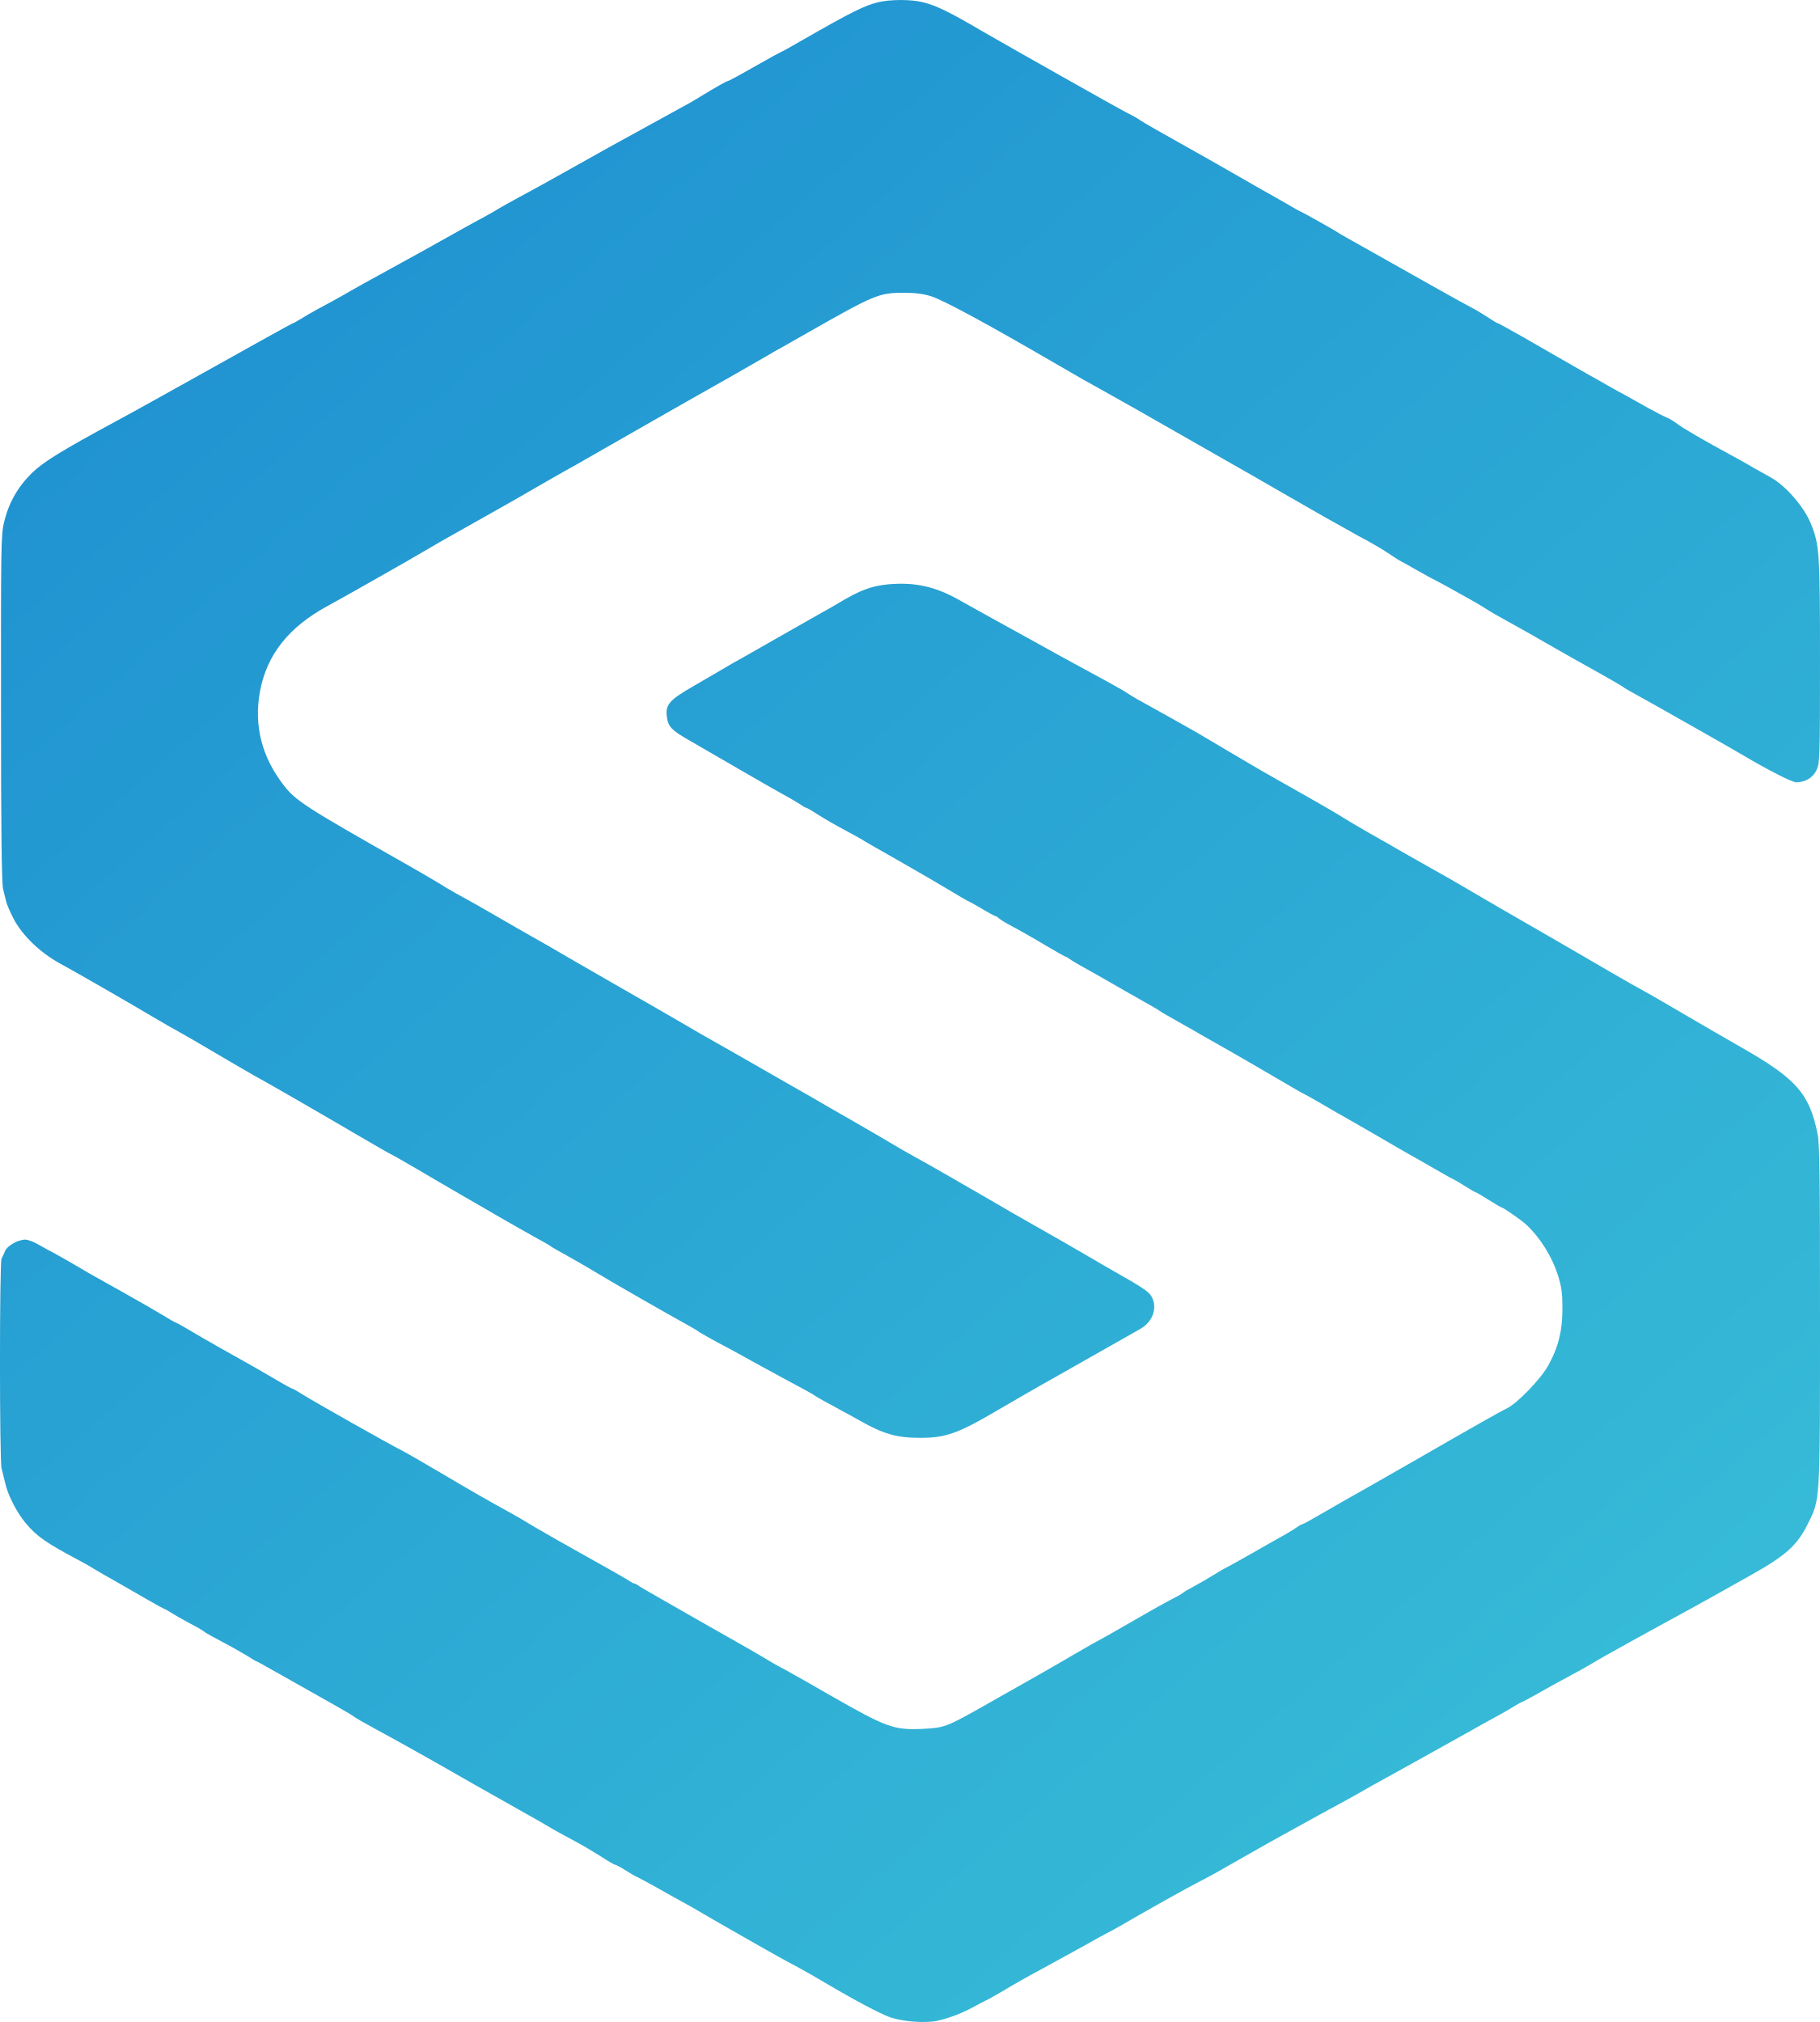
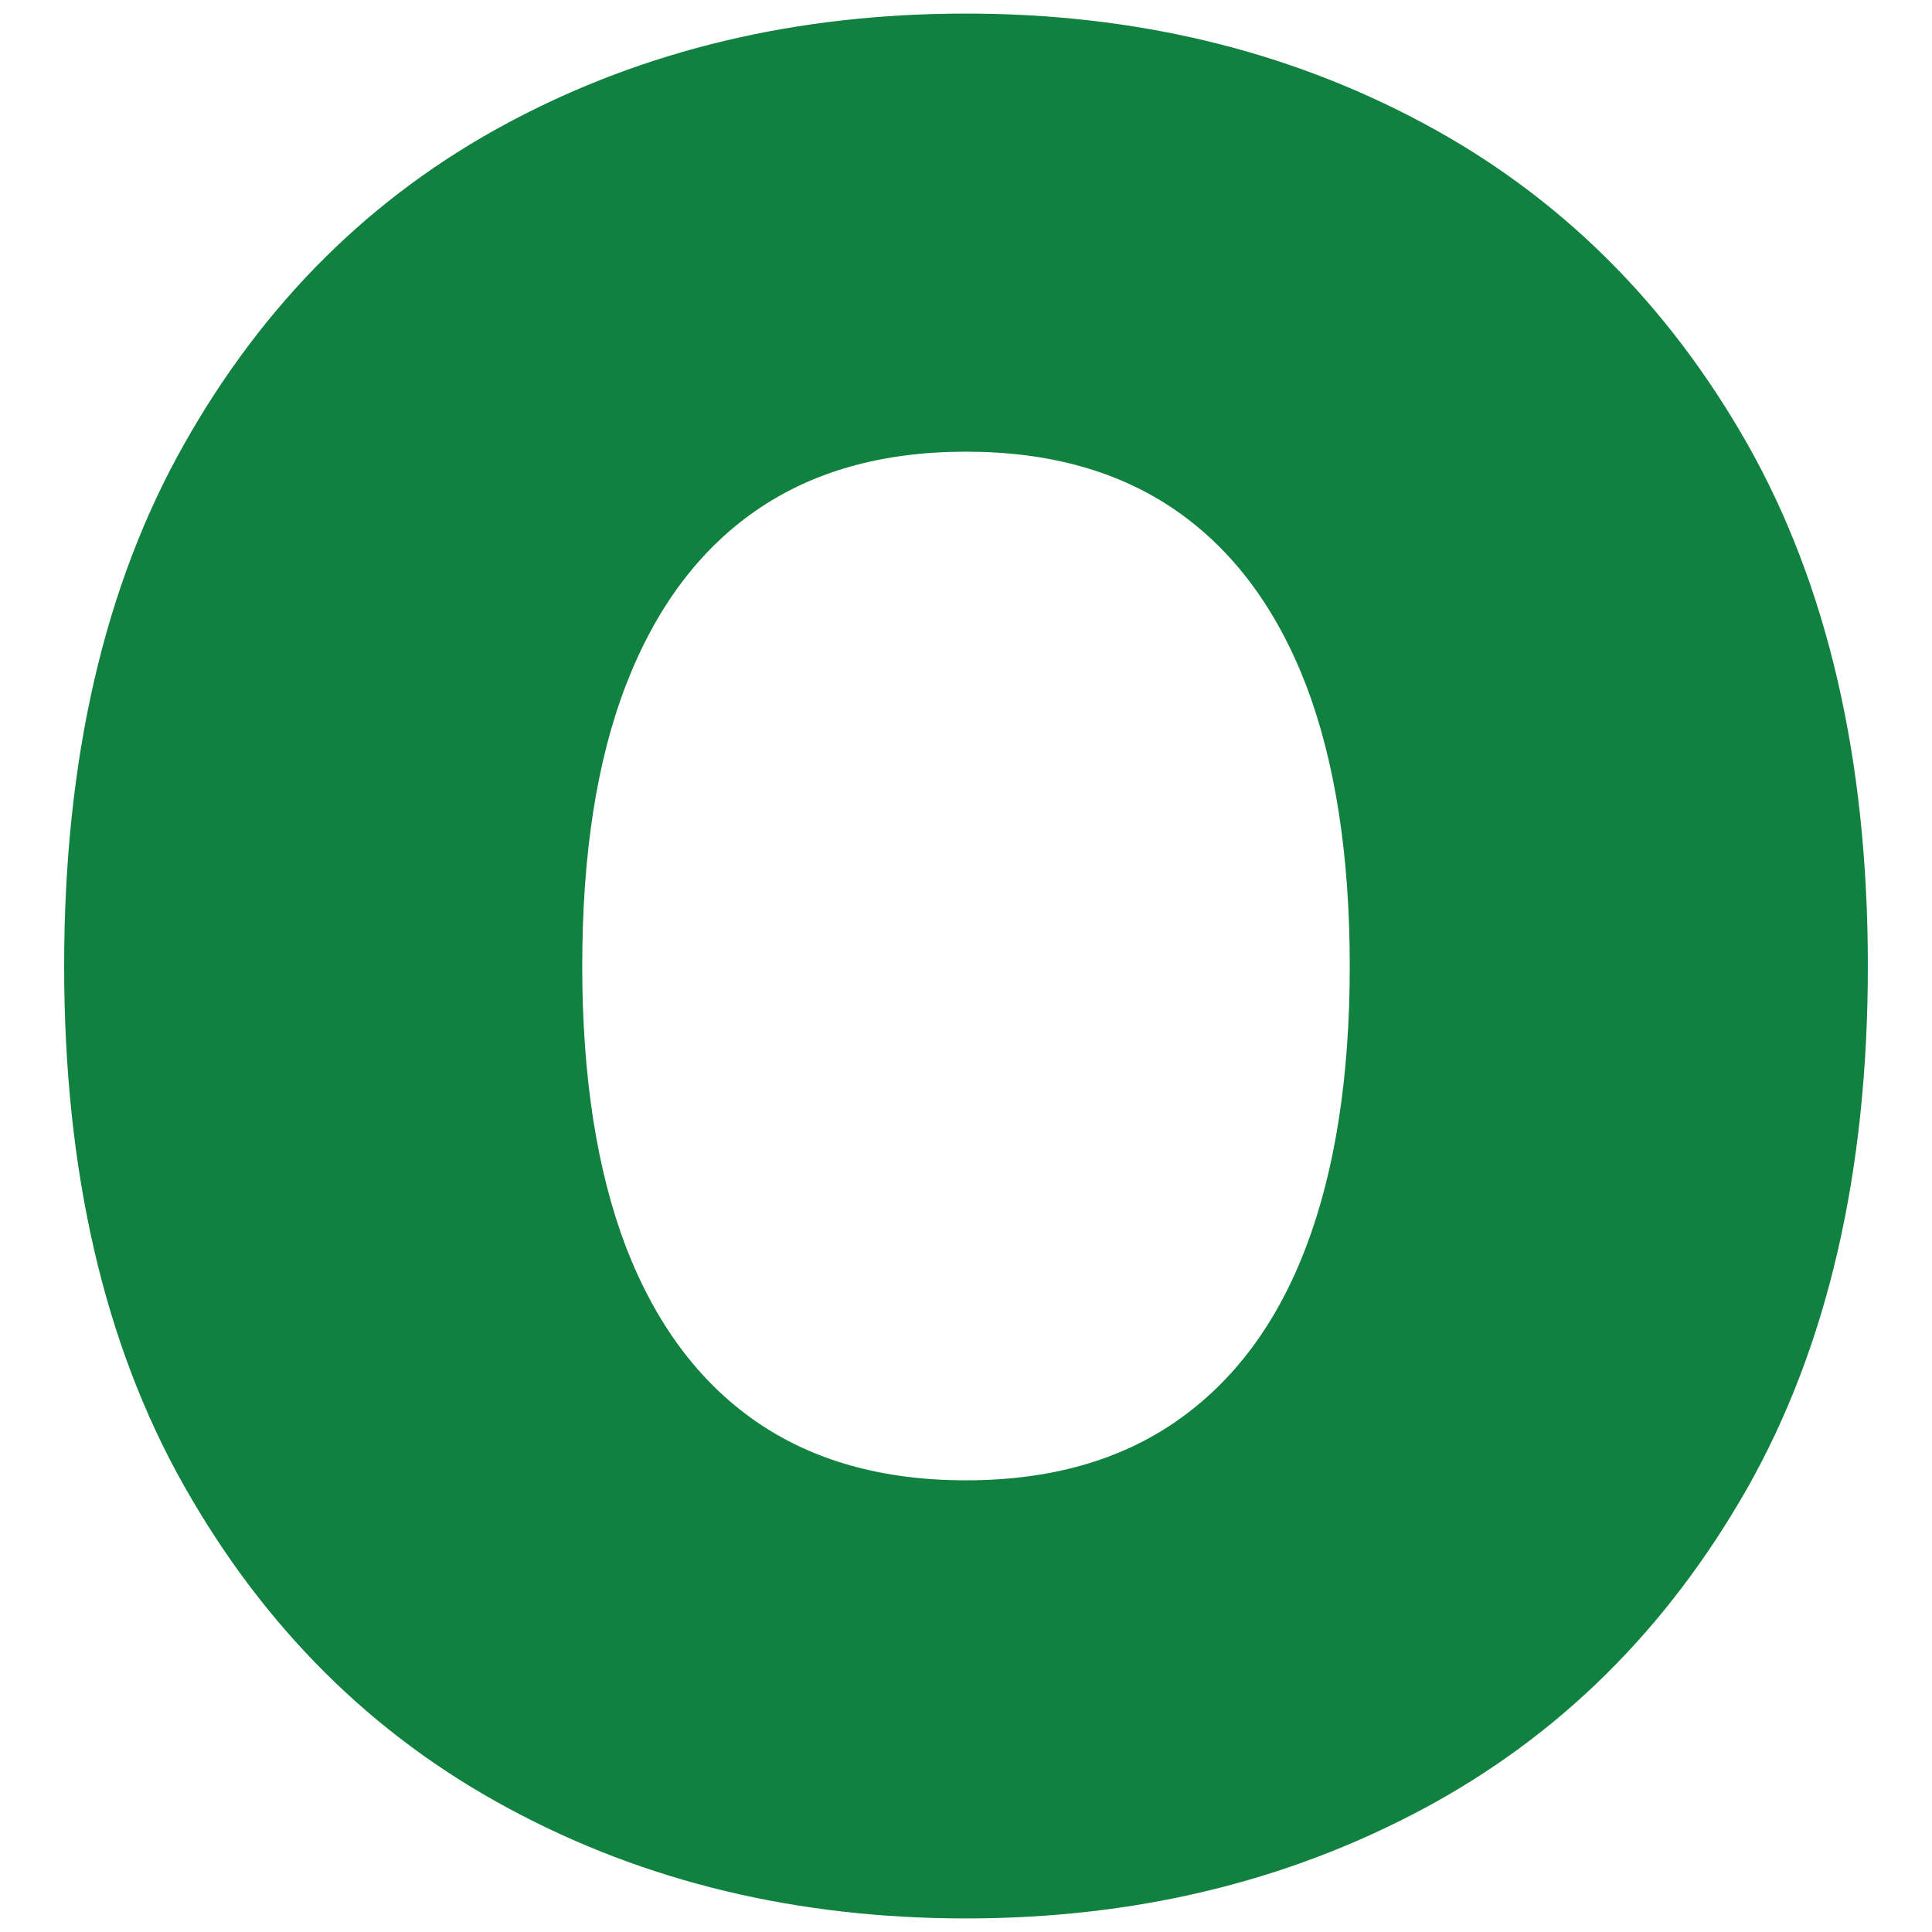
- <svg xmlns="http://www.w3.org/2000/svg" width="27" height="30" viewBox="0 0 27 30" fill="none">
-   <path d="M13.024 0.034C12.825 0.082 12.619 0.185 11.923 0.584C11.742 0.69 11.587 0.775 11.579 0.775C11.574 0.775 11.399 0.871 11.192 0.989C10.986 1.107 10.808 1.203 10.797 1.203C10.78 1.203 10.619 1.293 10.41 1.421C10.357 1.454 10.278 1.502 10.232 1.527C9.878 1.723 9.172 2.11 9.017 2.195C8.913 2.253 8.625 2.414 8.38 2.552C8.136 2.69 7.833 2.856 7.705 2.924C7.58 2.992 7.448 3.065 7.412 3.087C7.377 3.11 7.27 3.173 7.175 3.223C7.081 3.273 6.961 3.339 6.908 3.369C6.605 3.54 5.836 3.967 5.617 4.085C5.476 4.161 5.288 4.266 5.196 4.319C4.998 4.434 4.87 4.502 4.692 4.598C4.621 4.638 4.514 4.698 4.458 4.734C4.402 4.769 4.353 4.796 4.345 4.796C4.335 4.796 3.864 5.058 2.624 5.751C2.196 5.99 1.791 6.214 1.719 6.251C0.917 6.684 0.644 6.852 0.471 7.02C0.26 7.229 0.127 7.465 0.059 7.754C0.015 7.935 0.013 8.131 0.015 10.514C0.015 12.338 0.025 13.11 0.046 13.19C0.061 13.253 0.082 13.336 0.092 13.379C0.102 13.419 0.15 13.532 0.201 13.63C0.329 13.876 0.586 14.125 0.879 14.289C1.151 14.437 1.949 14.897 2.298 15.105C2.435 15.186 2.601 15.281 2.667 15.316C2.736 15.354 2.993 15.502 3.243 15.651C3.492 15.796 3.727 15.935 3.765 15.955C3.895 16.023 4.74 16.51 5.28 16.827C5.571 16.998 5.813 17.136 5.82 17.136C5.825 17.136 5.999 17.236 6.207 17.357C6.414 17.48 6.691 17.641 6.821 17.716C6.951 17.792 7.119 17.887 7.191 17.93C7.361 18.031 7.957 18.37 8.075 18.433C8.123 18.458 8.169 18.488 8.176 18.495C8.184 18.503 8.299 18.568 8.431 18.641C8.564 18.717 8.742 18.817 8.826 18.87C9.078 19.023 9.86 19.471 10.227 19.674C10.283 19.704 10.357 19.75 10.392 19.775C10.428 19.797 10.548 19.865 10.66 19.925C10.772 19.983 10.953 20.081 11.06 20.142C11.169 20.204 11.376 20.315 11.518 20.393C11.987 20.644 12.061 20.687 12.086 20.705C12.114 20.727 12.242 20.798 12.456 20.913C12.532 20.953 12.659 21.024 12.736 21.067C13.108 21.278 13.299 21.333 13.658 21.333C14.027 21.333 14.218 21.265 14.774 20.938C15.097 20.75 15.321 20.619 15.729 20.39C15.785 20.358 16.055 20.204 16.327 20.051C16.6 19.895 16.865 19.745 16.916 19.717C17.107 19.609 17.178 19.395 17.079 19.229C17.038 19.162 16.941 19.096 16.506 18.85C16.457 18.822 16.256 18.707 16.06 18.591C15.864 18.478 15.561 18.302 15.385 18.204C15.209 18.106 14.865 17.907 14.621 17.764C14.147 17.49 13.778 17.277 13.556 17.156C13.482 17.116 13.339 17.033 13.238 16.973C13.136 16.912 12.866 16.754 12.634 16.621C12.402 16.49 12.196 16.369 12.175 16.357C12.155 16.344 11.967 16.236 11.755 16.116C11.546 15.995 11.271 15.839 11.144 15.766C11.019 15.693 10.8 15.57 10.66 15.49C10.52 15.412 10.245 15.254 10.049 15.138C9.852 15.025 9.644 14.904 9.588 14.872C9.335 14.728 8.874 14.462 8.52 14.258C8.311 14.135 7.968 13.937 7.756 13.819C7.547 13.698 7.315 13.567 7.244 13.524C7.119 13.452 7.005 13.386 6.758 13.251C6.689 13.213 6.579 13.148 6.508 13.102C6.439 13.06 6.215 12.929 6.011 12.813C4.539 11.979 4.386 11.881 4.21 11.652C3.882 11.23 3.765 10.763 3.856 10.262C3.958 9.712 4.284 9.302 4.865 8.988C5.074 8.875 6.116 8.285 6.368 8.134C6.472 8.073 6.61 7.993 6.674 7.958C7.071 7.734 7.787 7.332 7.82 7.309C7.866 7.282 8.22 7.078 8.38 6.988C8.444 6.955 8.627 6.85 8.788 6.757C9.096 6.581 10.036 6.043 10.189 5.957C10.639 5.704 11.129 5.425 11.376 5.281C11.444 5.239 11.554 5.178 11.618 5.143C11.679 5.108 11.844 5.015 11.984 4.935C12.973 4.372 13.039 4.344 13.408 4.344C13.574 4.344 13.696 4.359 13.808 4.394C13.992 4.45 14.654 4.809 15.729 5.435C16.085 5.641 16.075 5.636 16.34 5.782C16.452 5.844 16.694 5.98 16.875 6.083C17.751 6.583 18.042 6.749 18.289 6.89C18.436 6.973 18.745 7.149 18.976 7.284C19.208 7.418 19.511 7.591 19.651 7.671C19.791 7.749 19.952 7.84 20.011 7.872C20.067 7.905 20.191 7.975 20.291 8.026C20.387 8.079 20.517 8.156 20.581 8.199C20.709 8.285 20.772 8.325 20.849 8.363C20.877 8.378 20.968 8.43 21.052 8.478C21.136 8.526 21.269 8.599 21.345 8.636C21.422 8.677 21.559 8.752 21.651 8.805C21.743 8.855 21.857 8.92 21.906 8.948C21.954 8.976 22.023 9.018 22.058 9.041C22.094 9.066 22.242 9.152 22.39 9.232C22.537 9.312 22.777 9.448 22.924 9.534C23.072 9.619 23.381 9.795 23.612 9.923C23.844 10.051 24.05 10.172 24.071 10.187C24.091 10.205 24.173 10.252 24.249 10.293C24.435 10.393 25.706 11.114 25.866 11.21C26.213 11.416 26.585 11.607 26.646 11.607C26.781 11.607 26.898 11.537 26.949 11.424C26.997 11.323 27 11.24 27 9.81C27 8.184 26.992 8.081 26.862 7.764C26.761 7.516 26.485 7.201 26.269 7.083C26.228 7.061 26.119 6.998 26.019 6.943C25.922 6.885 25.777 6.804 25.701 6.764C25.291 6.543 24.942 6.339 24.876 6.284C24.832 6.251 24.771 6.214 24.736 6.199C24.7 6.186 24.573 6.121 24.453 6.055C24.333 5.988 24.185 5.905 24.122 5.869C24.058 5.837 23.933 5.766 23.841 5.714C23.75 5.661 23.63 5.593 23.574 5.563C23.518 5.53 23.302 5.407 23.09 5.286C22.881 5.166 22.657 5.038 22.596 5.002C22.532 4.967 22.425 4.907 22.359 4.869C22.29 4.829 22.227 4.796 22.219 4.796C22.211 4.796 22.14 4.754 22.061 4.701C21.982 4.651 21.885 4.59 21.842 4.57C21.801 4.55 21.536 4.404 21.256 4.246C20.976 4.088 20.546 3.846 20.301 3.708C20.056 3.572 19.845 3.452 19.83 3.439C19.802 3.417 19.305 3.138 19.292 3.138C19.287 3.138 19.229 3.105 19.16 3.065C19.094 3.027 18.987 2.964 18.923 2.929C18.862 2.896 18.64 2.768 18.429 2.648C18.22 2.527 18.001 2.404 17.945 2.371C17.158 1.929 16.985 1.831 16.921 1.788C16.883 1.76 16.794 1.71 16.722 1.675C16.61 1.62 14.982 0.7 14.582 0.469C14.091 0.18 13.895 0.084 13.694 0.034C13.52 -0.011 13.21 -0.011 13.024 0.034Z" fill="url(#paint0_linear_37_35)" />
-   <path d="M13.182 8.669C12.927 8.694 12.761 8.755 12.443 8.946C12.359 8.996 12.239 9.064 12.175 9.099C12.112 9.134 11.837 9.29 11.564 9.446C11.292 9.601 11.027 9.752 10.978 9.78C10.93 9.805 10.825 9.865 10.749 9.911C10.673 9.956 10.469 10.074 10.296 10.175C9.937 10.381 9.873 10.451 9.891 10.619C9.908 10.78 9.957 10.833 10.245 10.996C10.39 11.079 10.708 11.263 10.953 11.406C11.197 11.549 11.49 11.715 11.602 11.778C11.714 11.838 11.837 11.911 11.875 11.936C11.911 11.964 11.949 11.984 11.959 11.984C11.967 11.984 12.04 12.024 12.119 12.077C12.277 12.175 12.369 12.228 12.583 12.343C12.659 12.383 12.749 12.434 12.779 12.451C12.843 12.492 12.861 12.502 13.398 12.808C13.615 12.931 13.918 13.107 14.071 13.2C14.223 13.291 14.351 13.366 14.356 13.366C14.361 13.366 14.453 13.416 14.56 13.479C14.664 13.542 14.758 13.592 14.768 13.592C14.776 13.592 14.802 13.607 14.822 13.628C14.845 13.648 14.937 13.703 15.028 13.751C15.12 13.799 15.329 13.917 15.494 14.017C15.66 14.115 15.803 14.195 15.81 14.195C15.818 14.195 15.854 14.216 15.889 14.243C15.927 14.268 16.009 14.316 16.073 14.351C16.195 14.419 16.274 14.462 16.518 14.603C16.602 14.653 16.786 14.756 16.926 14.836C17.066 14.914 17.193 14.987 17.206 15C17.221 15.012 17.346 15.085 17.486 15.163C17.626 15.243 17.777 15.326 17.817 15.352C17.861 15.377 18.072 15.497 18.289 15.62C18.505 15.744 18.829 15.932 19.009 16.038C19.188 16.143 19.338 16.231 19.346 16.231C19.351 16.231 19.468 16.297 19.606 16.377C19.743 16.457 19.924 16.563 20.008 16.608C20.092 16.656 20.298 16.774 20.466 16.872C20.635 16.97 20.823 17.081 20.887 17.116C20.951 17.151 21.131 17.254 21.292 17.347C21.45 17.438 21.585 17.513 21.59 17.513C21.595 17.513 21.661 17.553 21.738 17.601C21.814 17.649 21.883 17.689 21.89 17.689C21.898 17.689 21.985 17.739 22.084 17.802C22.183 17.865 22.27 17.915 22.277 17.915C22.3 17.915 22.578 18.108 22.647 18.174C22.856 18.372 23.029 18.651 23.118 18.94C23.166 19.096 23.179 19.189 23.179 19.413C23.179 19.747 23.118 19.993 22.965 20.265C22.851 20.468 22.507 20.823 22.351 20.898C22.255 20.943 21.857 21.169 21.027 21.647C20.831 21.76 20.505 21.946 20.301 22.062C20.097 22.175 19.799 22.346 19.636 22.441C19.473 22.537 19.331 22.615 19.32 22.615C19.31 22.615 19.272 22.635 19.236 22.662C19.198 22.688 19.127 22.733 19.078 22.76C19.03 22.788 18.92 22.848 18.836 22.896C18.526 23.075 18.179 23.268 18.174 23.268C18.169 23.268 18.093 23.313 18.006 23.366C17.917 23.421 17.787 23.497 17.716 23.534C17.647 23.57 17.57 23.615 17.55 23.632C17.53 23.65 17.466 23.685 17.41 23.713C17.354 23.741 17.107 23.876 16.862 24.019C16.391 24.291 16.383 24.293 16.203 24.391C16.139 24.427 16.017 24.497 15.932 24.547C15.713 24.678 15.235 24.949 14.532 25.346C14.045 25.62 14.002 25.635 13.691 25.651C13.258 25.671 13.151 25.63 12.328 25.16C12.28 25.133 12.102 25.03 11.934 24.934C11.765 24.839 11.61 24.751 11.59 24.743C11.569 24.733 11.506 24.698 11.45 24.665C11.251 24.545 11.136 24.477 10.354 24.035C9.921 23.788 9.534 23.567 9.496 23.542C9.46 23.514 9.419 23.494 9.409 23.494C9.399 23.494 9.348 23.466 9.3 23.434C9.249 23.401 8.979 23.248 8.699 23.092C8.418 22.936 8.08 22.743 7.947 22.665C7.815 22.584 7.654 22.491 7.591 22.456C7.282 22.288 6.951 22.097 6.539 21.853C6.289 21.705 6.027 21.554 5.958 21.519C5.79 21.436 4.661 20.798 4.488 20.689C4.414 20.642 4.348 20.604 4.338 20.604C4.33 20.604 4.218 20.544 4.091 20.468C3.963 20.393 3.818 20.31 3.77 20.282C3.459 20.109 2.98 19.838 2.817 19.739C2.71 19.677 2.618 19.624 2.611 19.624C2.603 19.624 2.524 19.581 2.438 19.526C2.351 19.473 2.068 19.31 1.808 19.164C1.33 18.898 1.291 18.875 1.027 18.719C0.945 18.672 0.833 18.609 0.777 18.578C0.721 18.551 0.624 18.495 0.56 18.46C0.497 18.423 0.413 18.392 0.374 18.392C0.267 18.392 0.104 18.485 0.074 18.563C0.059 18.601 0.036 18.651 0.023 18.674C-0.008 18.732 -0.008 21.665 0.023 21.783C0.036 21.833 0.061 21.936 0.079 22.011C0.117 22.182 0.25 22.441 0.374 22.59C0.548 22.798 0.675 22.886 1.184 23.157C1.253 23.193 1.35 23.248 1.401 23.281C1.449 23.311 1.605 23.401 1.745 23.479C1.885 23.559 2.096 23.68 2.213 23.748C2.331 23.816 2.433 23.871 2.438 23.871C2.443 23.871 2.489 23.896 2.542 23.929C2.593 23.962 2.718 24.032 2.815 24.085C2.914 24.135 3.011 24.193 3.031 24.21C3.052 24.228 3.174 24.296 3.299 24.361C3.426 24.427 3.589 24.52 3.663 24.565C3.737 24.613 3.8 24.65 3.808 24.65C3.813 24.65 3.874 24.683 3.943 24.723C4.009 24.761 4.116 24.821 4.18 24.856C4.977 25.304 5.214 25.439 5.247 25.467C5.268 25.485 5.413 25.567 5.566 25.651C5.721 25.733 5.96 25.867 6.1 25.945C6.241 26.025 6.396 26.11 6.444 26.138C6.493 26.166 6.76 26.319 7.038 26.477C7.54 26.761 7.624 26.809 7.843 26.932C7.906 26.967 8.016 27.028 8.085 27.07C8.255 27.171 8.345 27.219 8.551 27.329C8.645 27.38 8.808 27.477 8.913 27.543C9.017 27.611 9.111 27.666 9.124 27.666C9.137 27.666 9.211 27.706 9.287 27.754C9.363 27.802 9.432 27.842 9.437 27.842C9.445 27.842 9.572 27.912 9.725 27.995C9.875 28.081 10.056 28.181 10.125 28.219C10.196 28.257 10.339 28.337 10.443 28.4C10.657 28.526 11.409 28.955 11.602 29.061C11.674 29.099 11.791 29.164 11.867 29.204C11.941 29.244 12.114 29.342 12.249 29.423C12.687 29.682 13.052 29.875 13.204 29.93C13.398 29.996 13.729 30.021 13.91 29.981C14.094 29.94 14.295 29.86 14.476 29.759C14.56 29.714 14.628 29.677 14.633 29.677C14.639 29.677 14.733 29.624 14.842 29.561C15.125 29.393 15.194 29.355 15.436 29.224C15.556 29.159 15.828 29.008 16.045 28.89C16.259 28.769 16.437 28.671 16.442 28.671C16.447 28.671 16.541 28.619 16.651 28.556C16.977 28.365 17.601 28.015 17.797 27.915C17.97 27.827 18.047 27.782 18.582 27.477C18.709 27.405 18.953 27.266 19.129 27.171C19.305 27.073 19.506 26.962 19.575 26.925C19.646 26.887 19.776 26.814 19.868 26.766C19.96 26.716 20.064 26.658 20.1 26.638C20.189 26.585 20.421 26.455 20.951 26.163C21.19 26.03 21.544 25.831 21.74 25.723C21.936 25.613 22.16 25.487 22.237 25.447C22.313 25.404 22.42 25.344 22.471 25.311C22.525 25.279 22.57 25.253 22.578 25.253C22.583 25.253 22.7 25.191 22.838 25.113C22.978 25.032 23.177 24.924 23.281 24.869C23.386 24.814 23.541 24.726 23.628 24.675C23.755 24.595 24.481 24.195 25.09 23.864C25.166 23.823 25.304 23.745 25.395 23.695C25.487 23.642 25.749 23.497 25.981 23.366C26.496 23.077 26.661 22.929 26.819 22.61C27.005 22.24 27 22.311 27 19.498C27 17.438 26.995 16.968 26.964 16.822C26.842 16.224 26.648 16.005 25.838 15.543C25.574 15.392 25.179 15.163 24.962 15.035C24.746 14.909 24.527 14.781 24.478 14.754C24.43 14.726 24.302 14.655 24.198 14.598C24.094 14.54 23.76 14.346 23.459 14.17C23.159 13.995 22.764 13.768 22.586 13.665C22.407 13.562 22.109 13.391 21.924 13.281C21.508 13.037 21.45 13.004 21.243 12.889C21.024 12.765 20.655 12.557 20.604 12.524C20.579 12.512 20.441 12.431 20.298 12.351C20.153 12.268 19.988 12.17 19.932 12.135C19.876 12.097 19.664 11.974 19.46 11.858C19.257 11.743 19.022 11.61 18.938 11.562C18.854 11.514 18.762 11.461 18.734 11.446C18.706 11.431 18.477 11.295 18.225 11.147C17.973 10.996 17.749 10.866 17.728 10.853C17.662 10.815 16.982 10.433 16.875 10.376C16.819 10.345 16.745 10.3 16.709 10.275C16.656 10.237 16.378 10.084 15.742 9.74C15.589 9.654 14.937 9.295 14.595 9.106C14.476 9.039 14.302 8.943 14.208 8.89C13.862 8.699 13.566 8.636 13.182 8.669Z" fill="url(#paint1_linear_37_35)" />
-   <defs>
-     <linearGradient id="paint0_linear_37_35" x1="0" y1="0" x2="26.611" y2="30.341" gradientUnits="userSpaceOnUse">
-       <stop stop-color="#1C8CD0" />
-       <stop offset="1" stop-color="#3AC2D8" />
-     </linearGradient>
-     <linearGradient id="paint1_linear_37_35" x1="0" y1="0" x2="26.611" y2="30.341" gradientUnits="userSpaceOnUse">
-       <stop stop-color="#1C8CD0" />
-       <stop offset="1" stop-color="#3AC2D8" />
-     </linearGradient>
-   </defs>
+ <svg xmlns="http://www.w3.org/2000/svg" version="1.1" id="Layer_1" x="0px" y="0px" viewBox="0 0 512 512" style="enable-background:new 0 0 512 512;" xml:space="preserve">
+   <style type="text/css">
+ 	.st0{fill:#118140;}
+ </style>
+   <path class="st0" d="M495,256c0,54.7-10.7,100.8-31.9,138.3c-21.3,37.5-50,65.9-86.2,85.2c-36.2,19.3-76.4,28.9-120.9,28.9  c-44.8,0-85.2-9.7-121.3-29.2c-36.1-19.4-64.7-47.9-85.9-85.4C27.6,356.3,17,310.4,17,256c0-54.7,10.6-100.8,31.8-138.3  C70,80.1,98.6,51.8,134.7,32.5C170.8,13.2,211.2,3.6,256,3.6c44.5,0,84.8,9.6,120.9,28.9c36.2,19.3,64.9,47.7,86.2,85.2  C484.3,155.2,495,201.3,495,256z M357.7,256c0-29.4-3.9-54.3-11.6-74.5c-7.8-20.2-19.2-35.6-34.3-46.1  c-15.1-10.5-33.7-15.7-55.8-15.7c-22.1,0-40.7,5.2-55.8,15.7c-15.1,10.5-26.5,25.9-34.3,46.1c-7.8,20.2-11.6,45.1-11.6,74.5  s3.9,54.3,11.6,74.5c7.8,20.2,19.2,35.6,34.3,46.1c15.1,10.5,33.7,15.7,55.8,15.7c22.1,0,40.7-5.2,55.8-15.7  c15.1-10.5,26.6-25.8,34.3-46.1C353.8,310.3,357.7,285.4,357.7,256z" />
</svg>
